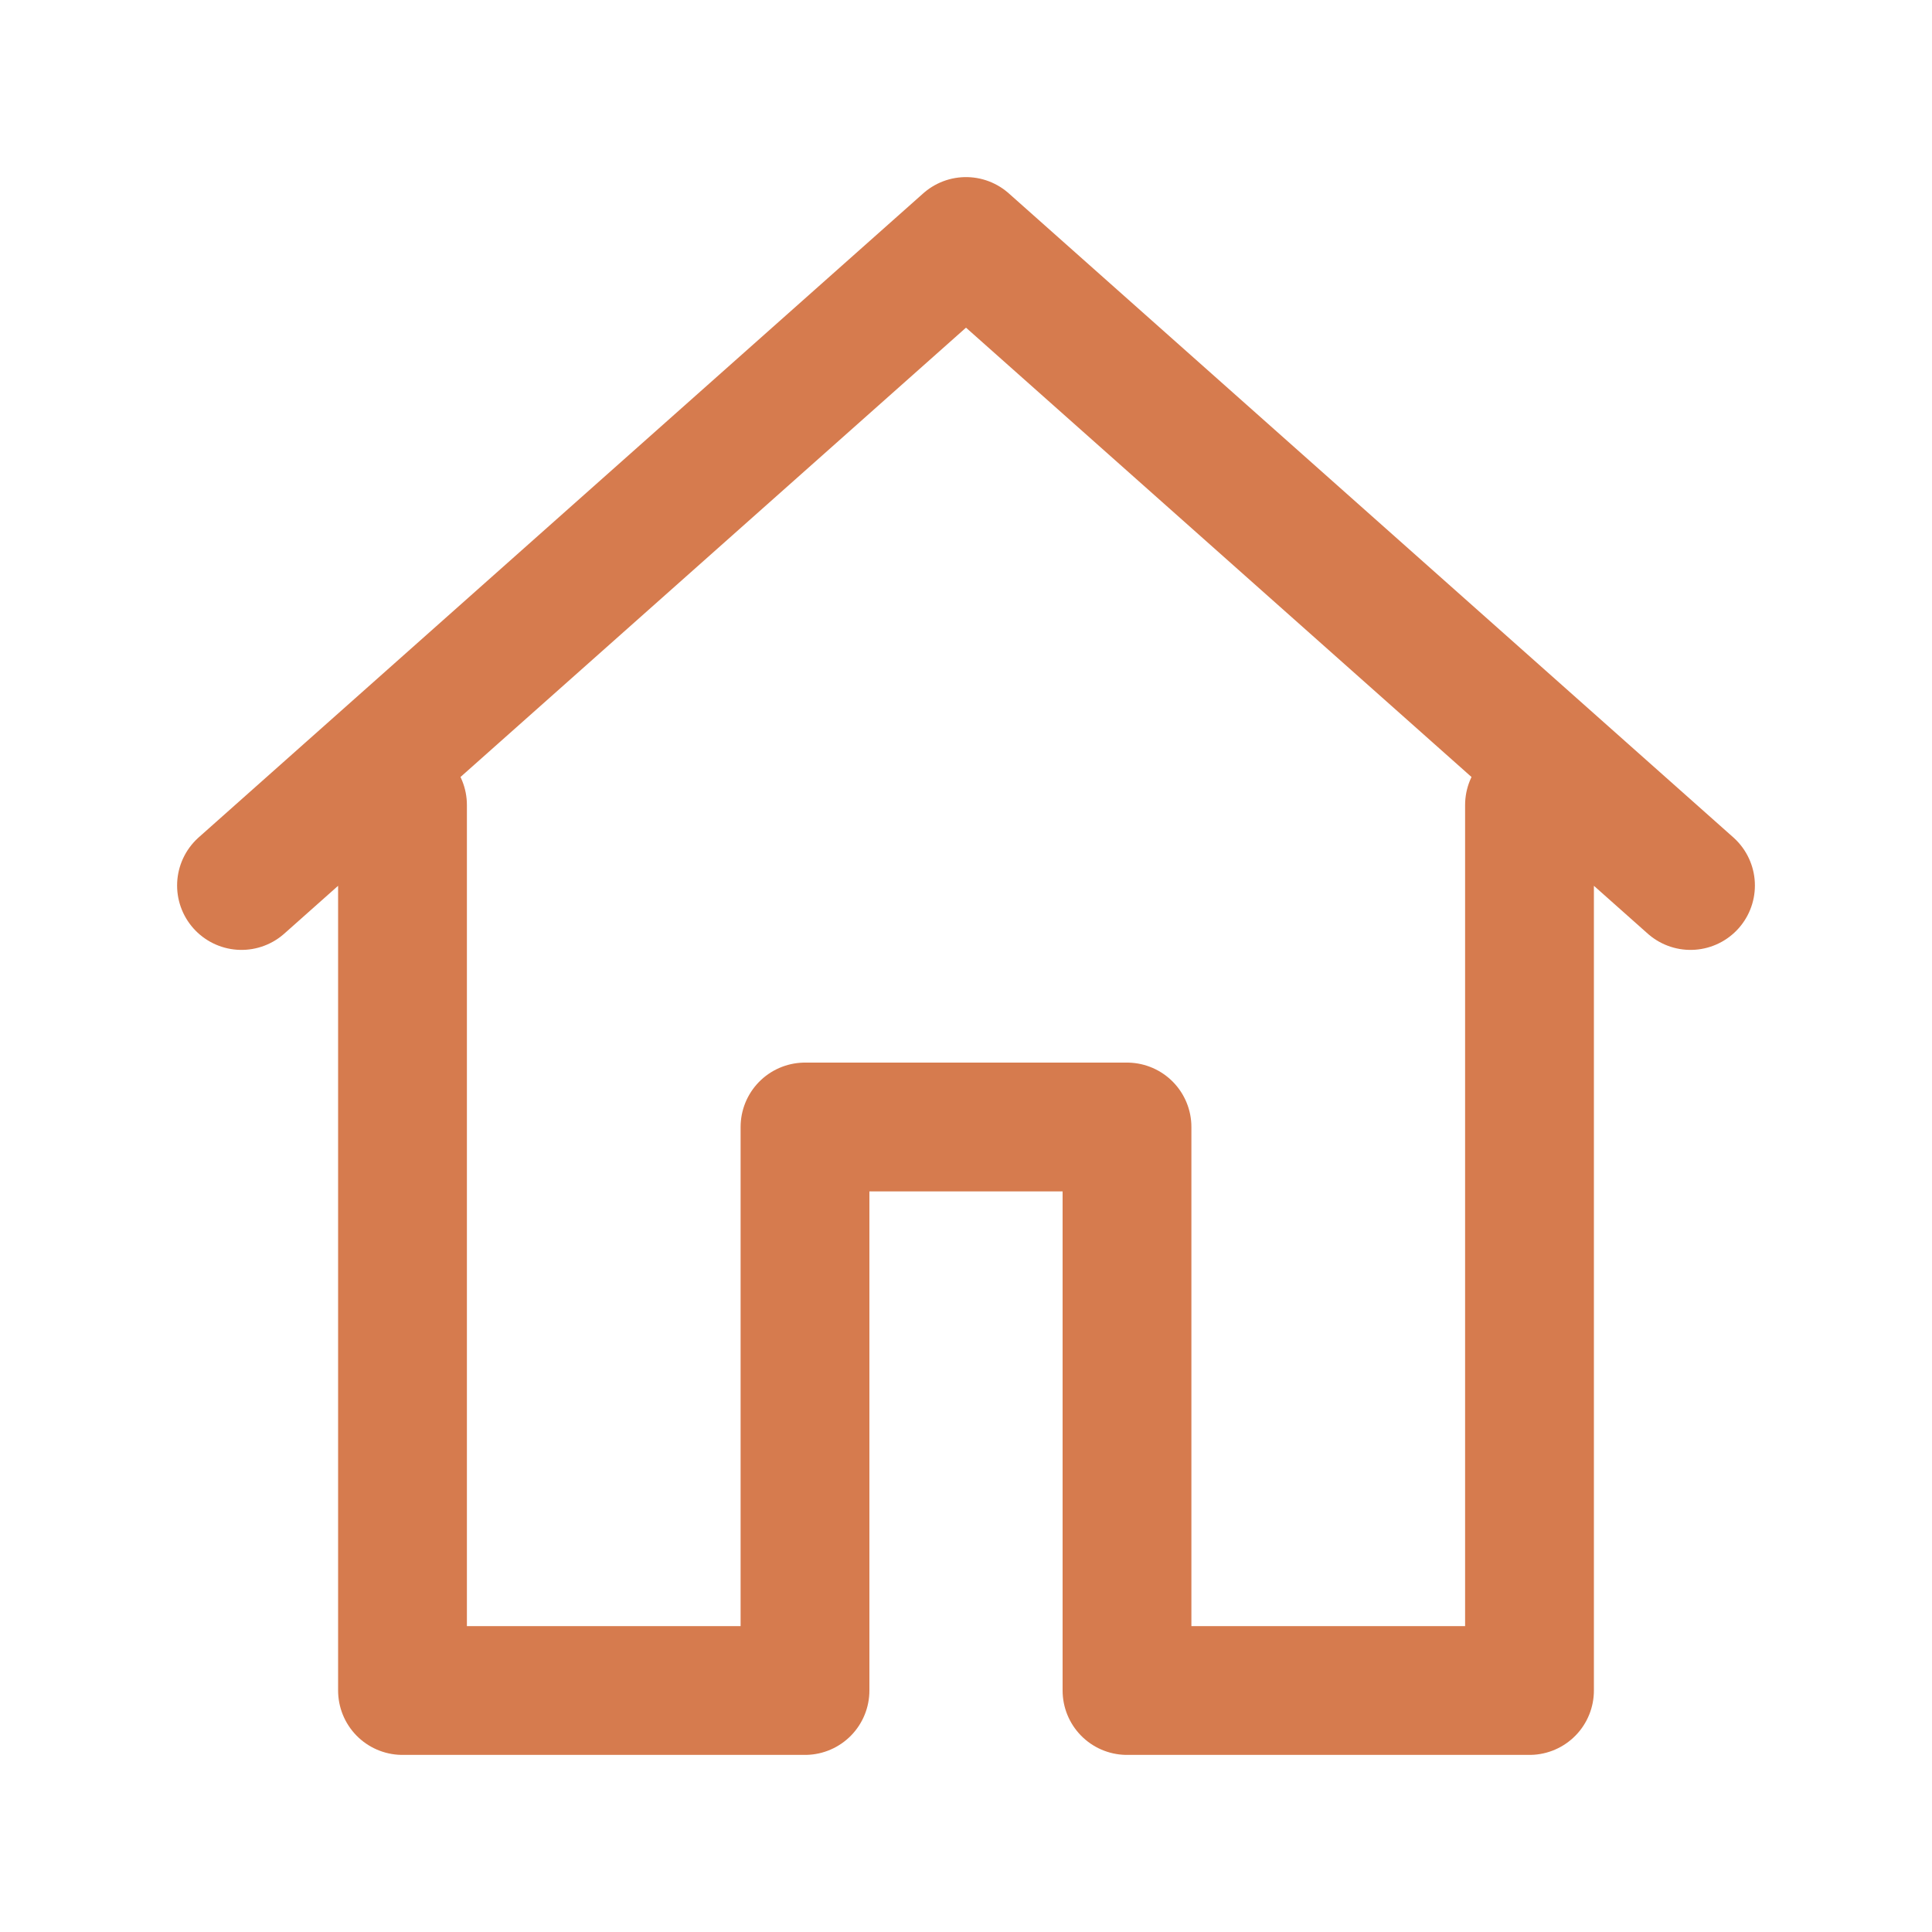
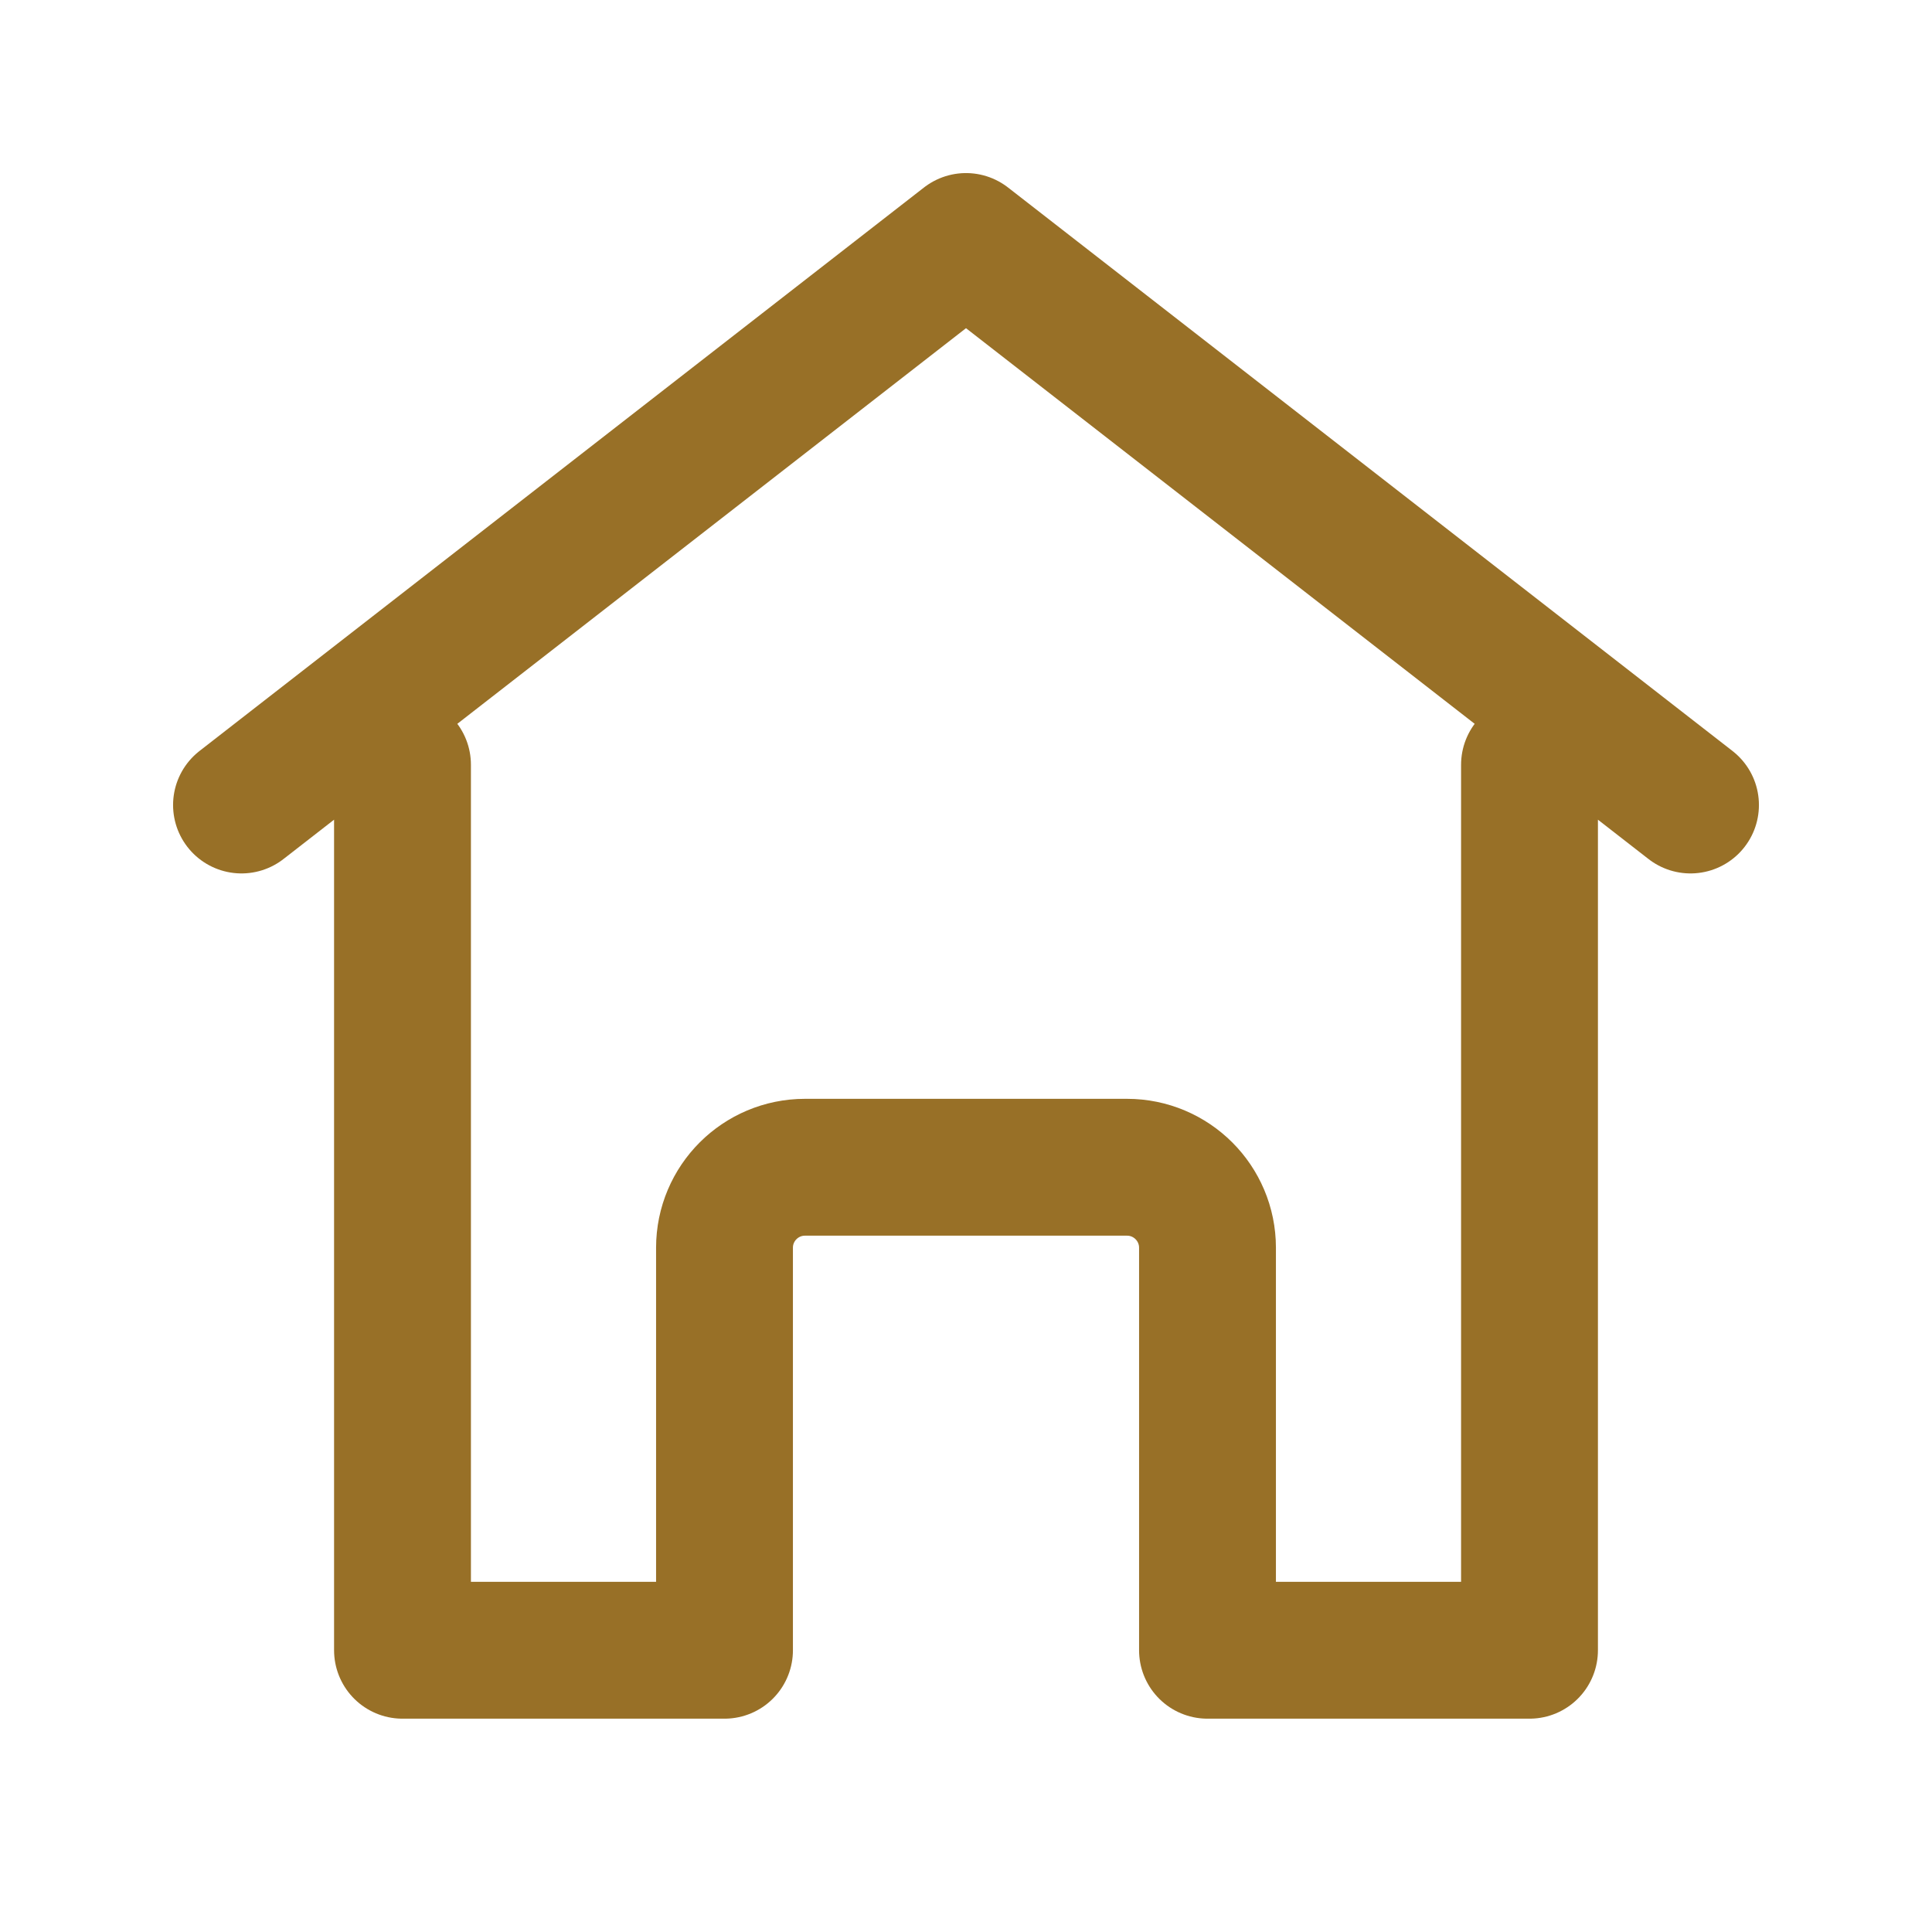
- <svg xmlns="http://www.w3.org/2000/svg" viewBox="0 0 24 24" fill="none" stroke="#d67b4e" stroke-width="1.6" stroke-linecap="round" stroke-linejoin="round">
-   <path d="m3 11 9-8 9 8M5 10v11h5v-7h4v7h5V10" />
+ <svg xmlns="http://www.w3.org/2000/svg" viewBox="0 0 24 24" fill="none" stroke="#987027" stroke-width="1.7" stroke-linecap="round" stroke-linejoin="round">
+   <path d="m3 10 9-7 9 7m-16-.5v11h4v-5a1 1 0 0 1 1-1h4a1 1 0 0 1 1 1v5h4v-11" />
</svg>
